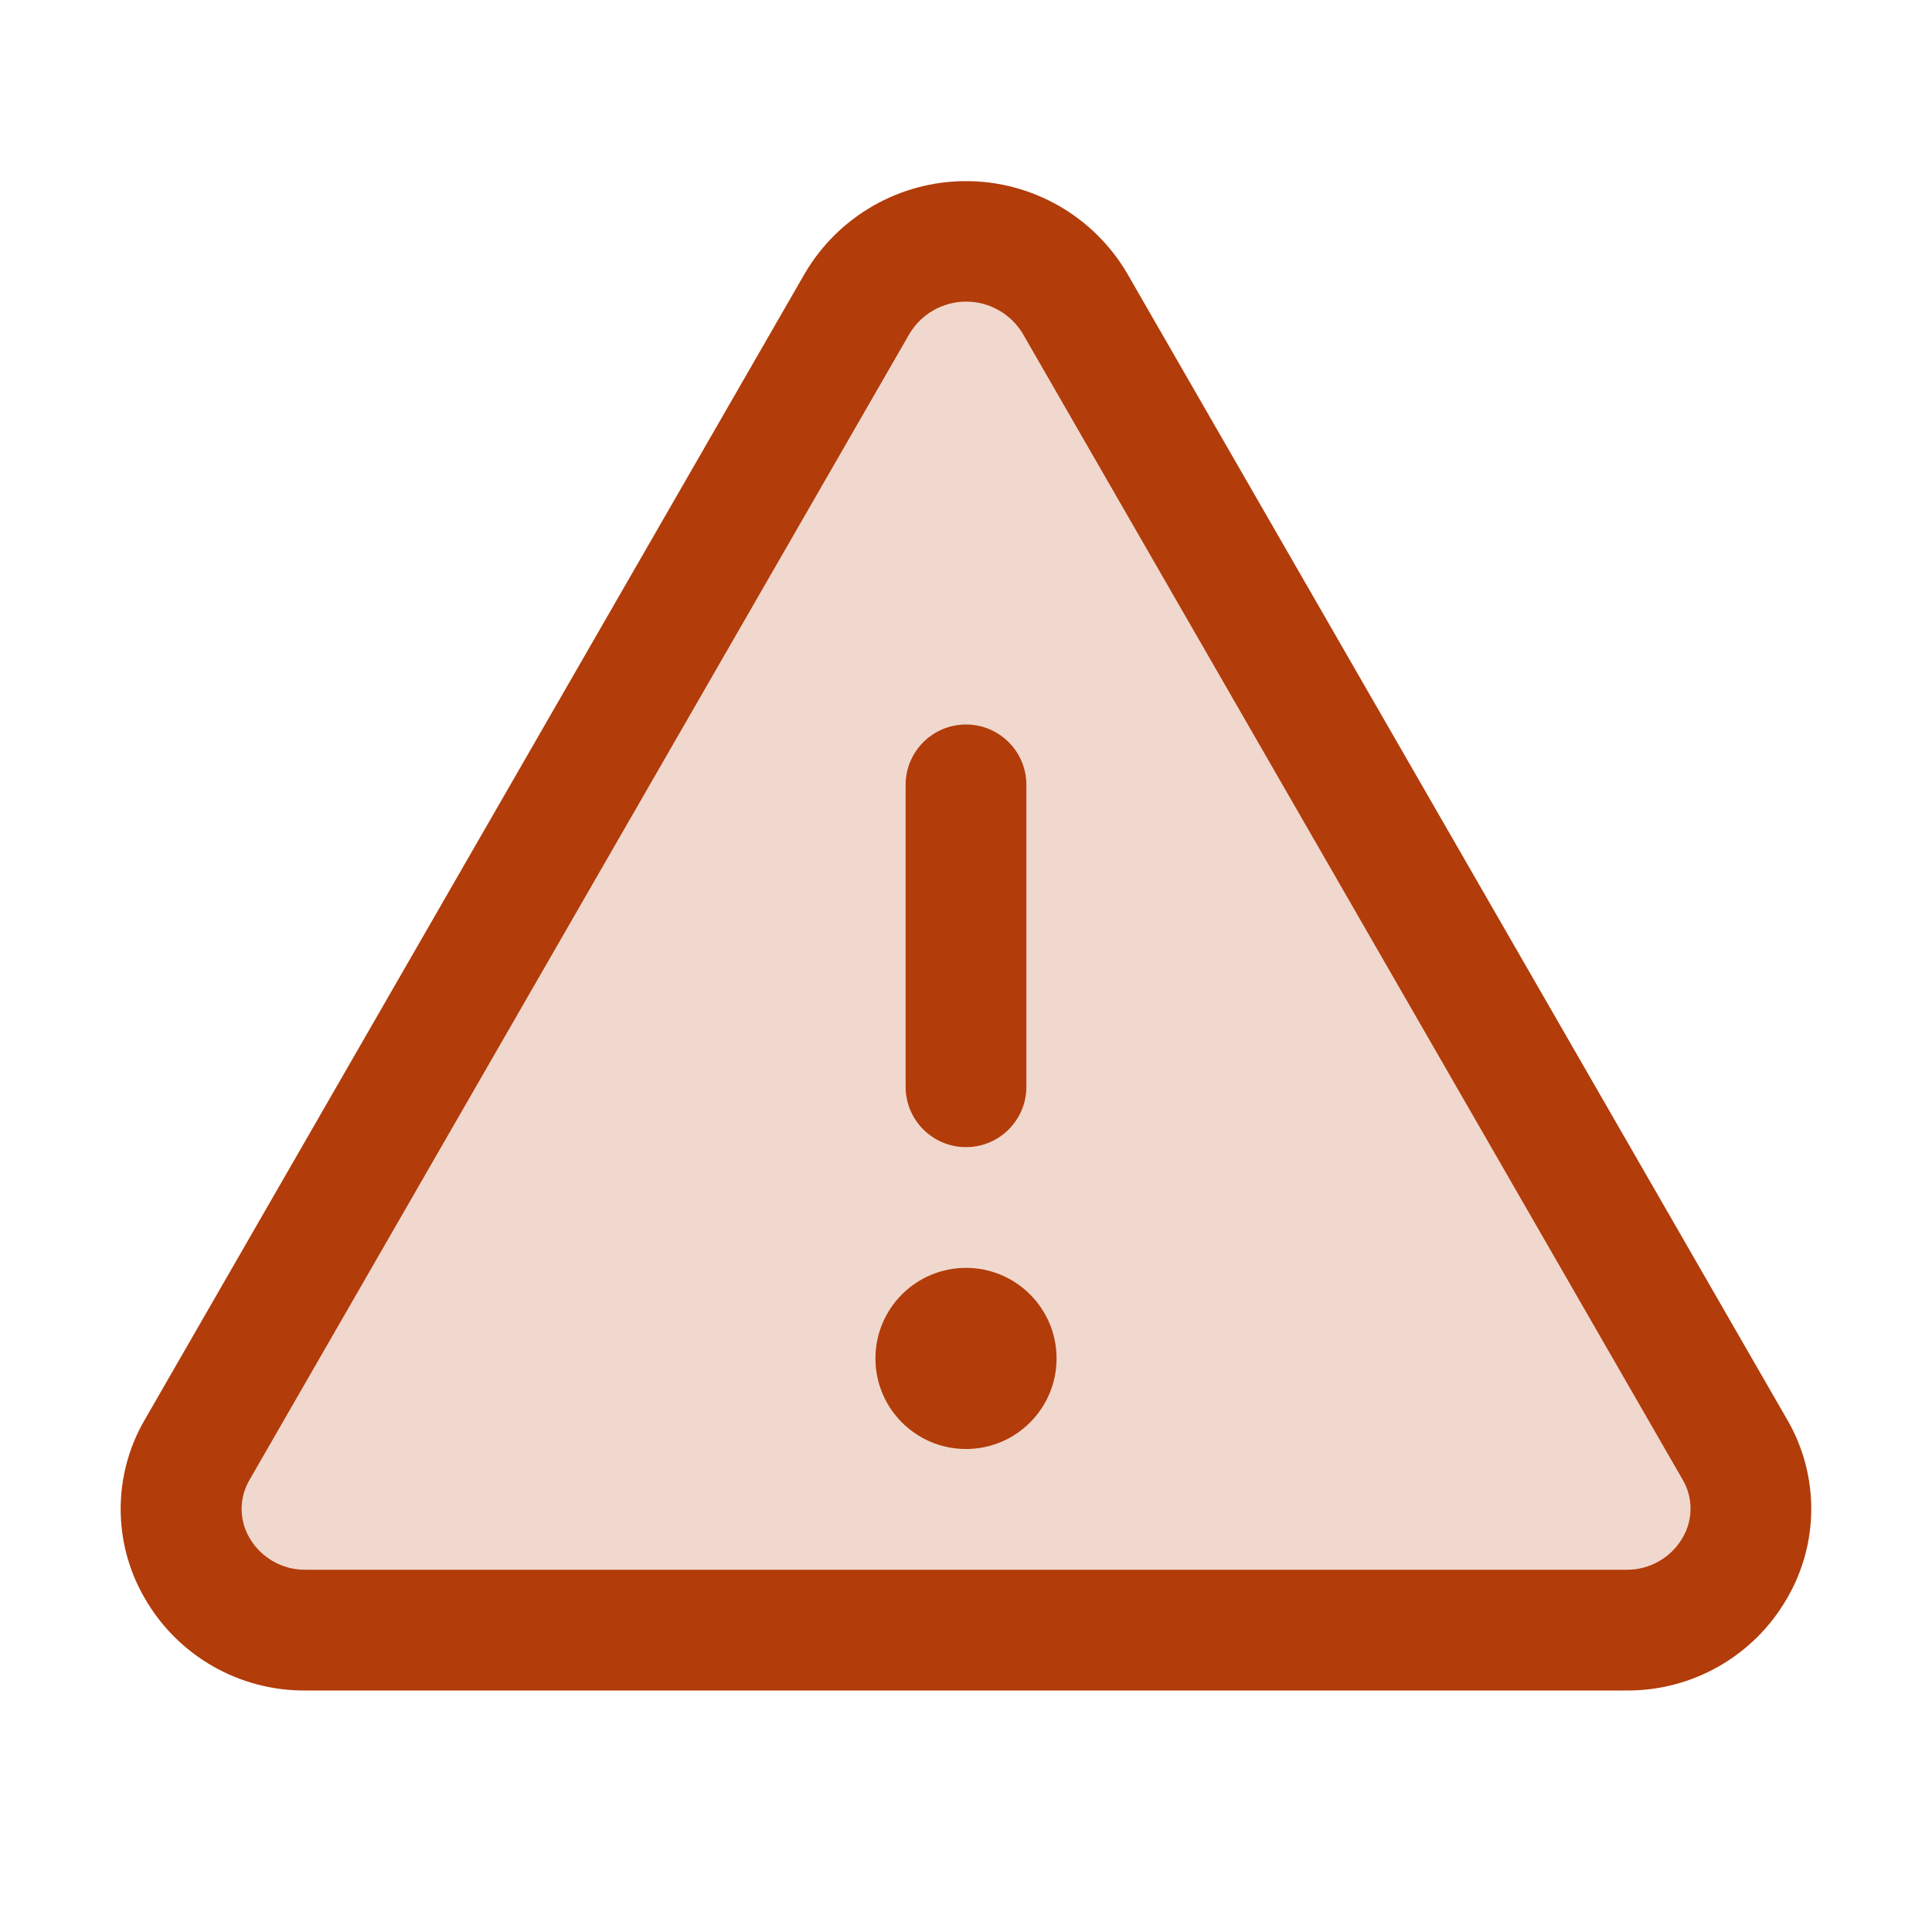
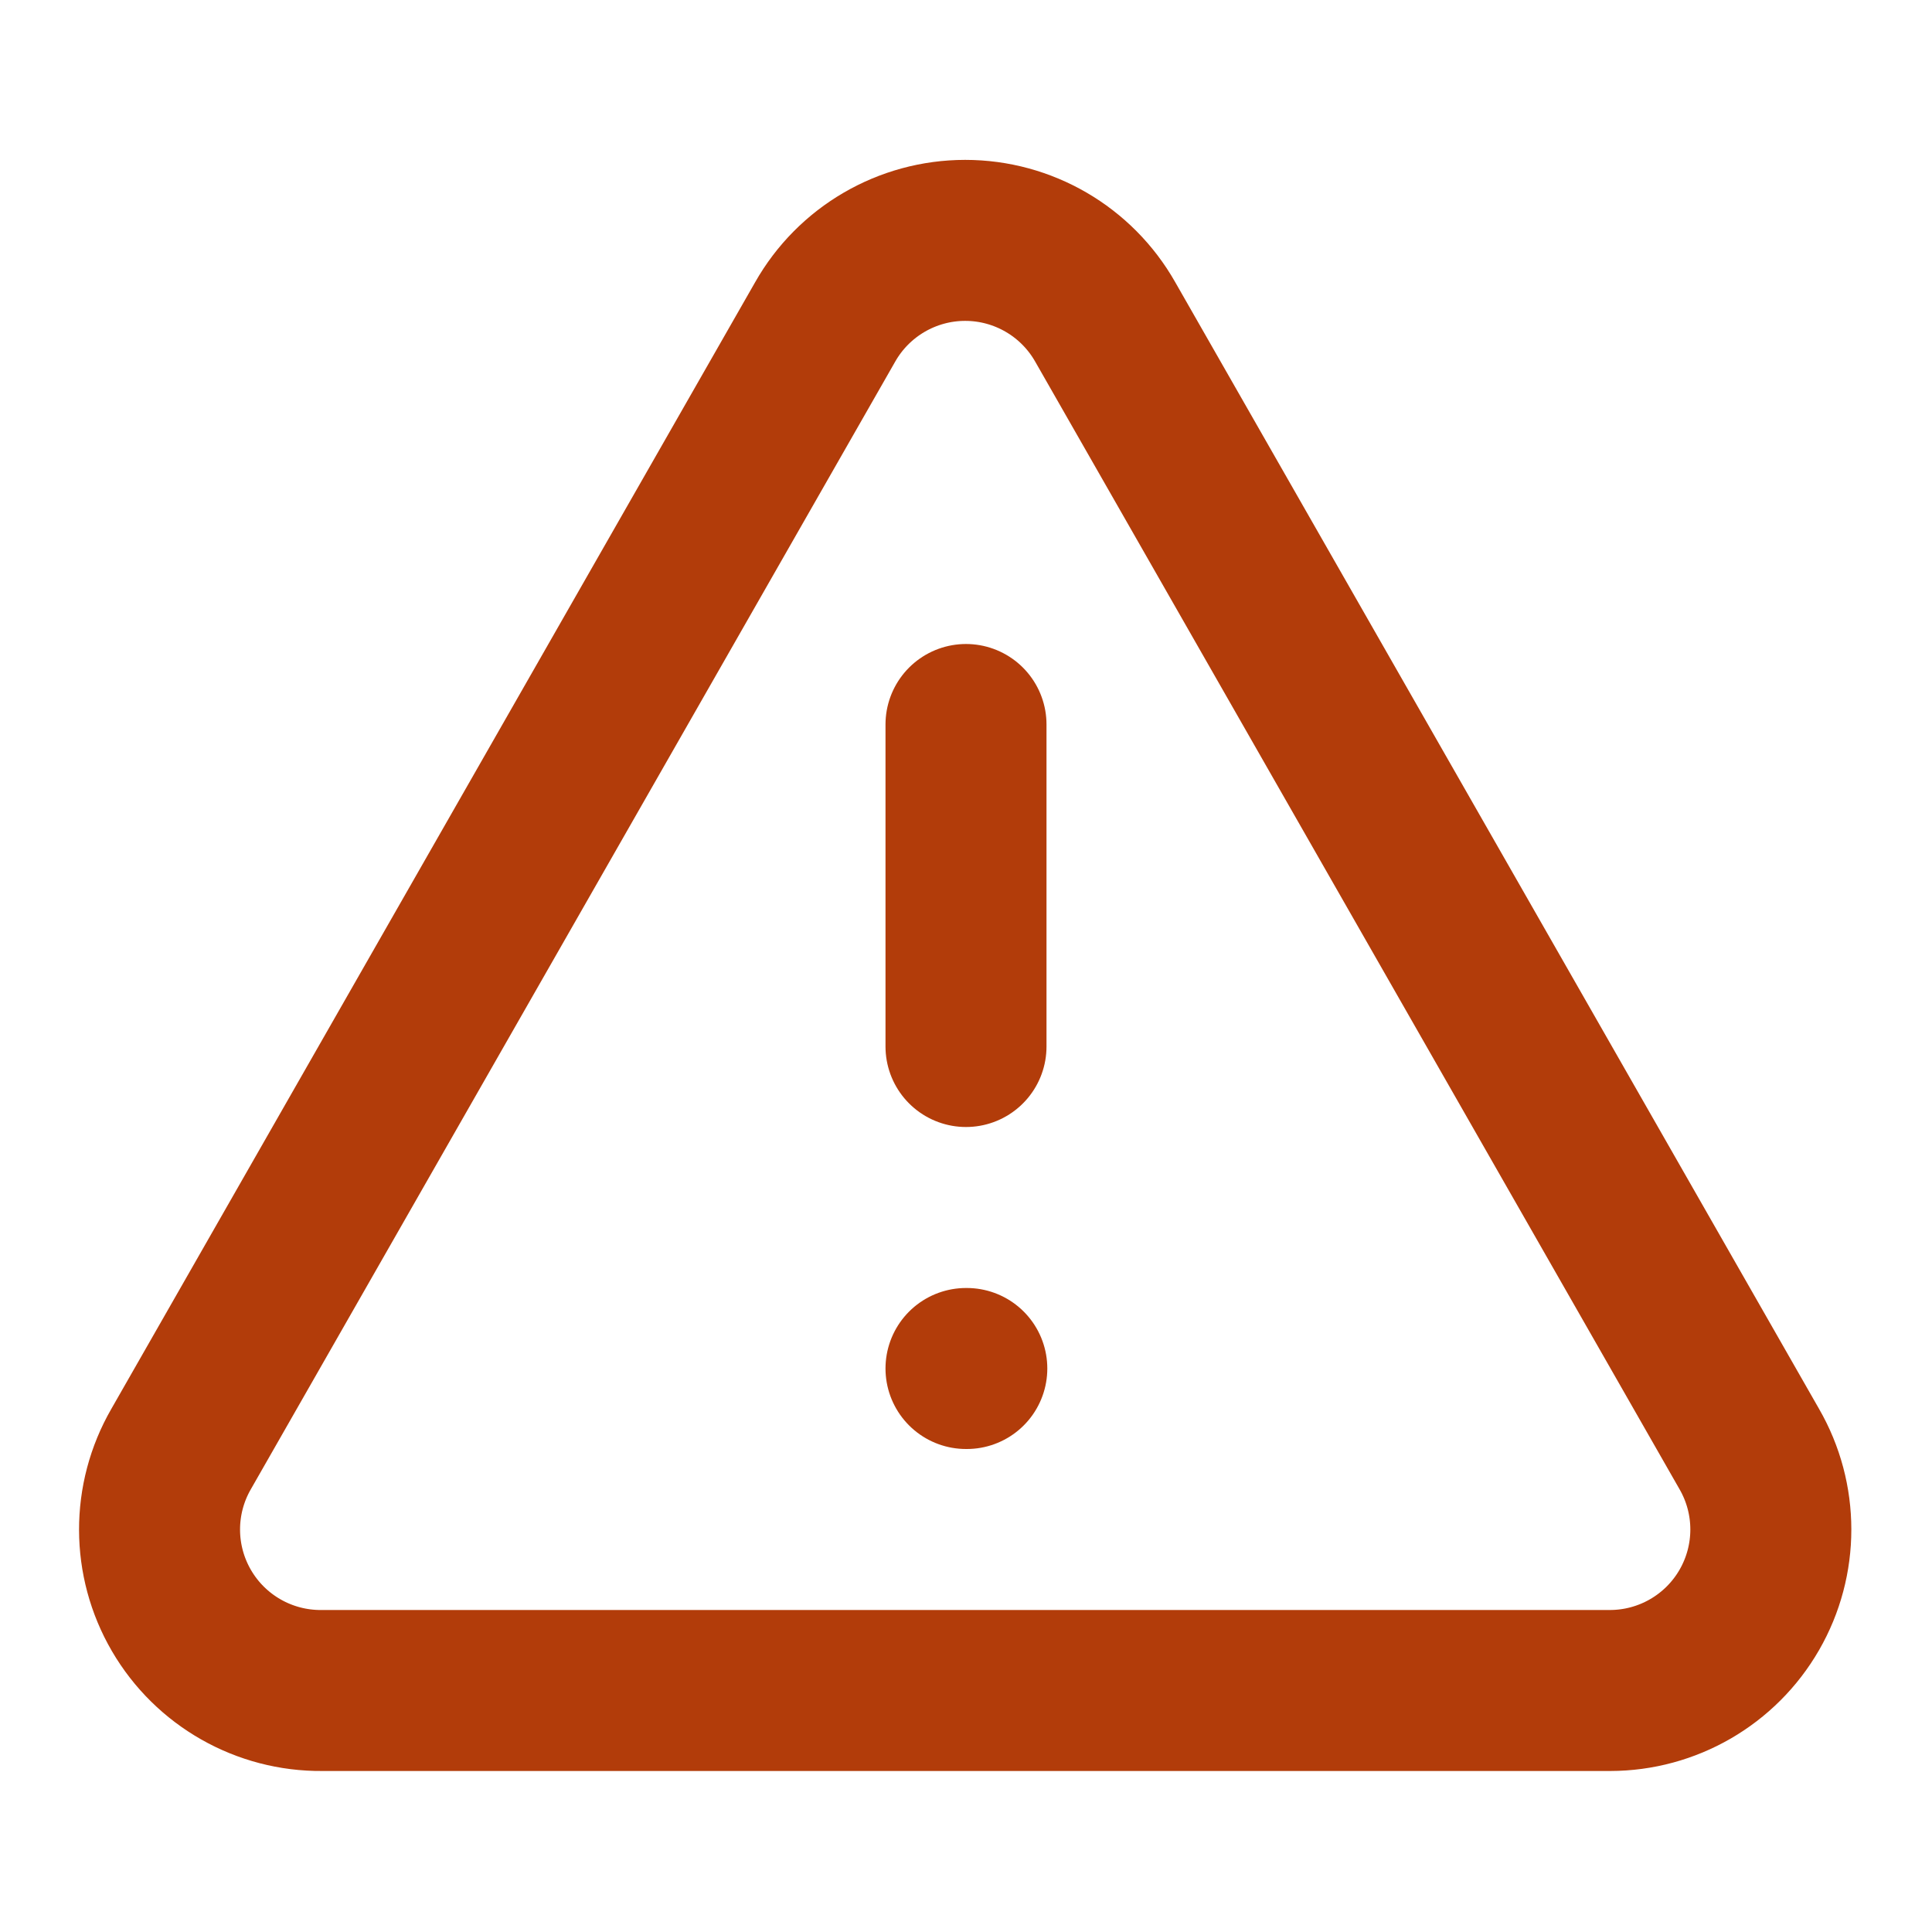
- <svg xmlns="http://www.w3.org/2000/svg" viewBox="0 0 256 256" fill="#b23c0a" width="48" height="48">
-   <path d="M215.46,216H40.54C27.92,216,20,202.79,26.13,192.09L113.59,40.22c6.3-11,22.52-11,28.82,0l87.46,151.87C236,202.79,228.08,216,215.46,216Z" opacity="0.2" />
-   <path d="M236.8,188.09,149.35,36.22h0a24.76,24.76,0,0,0-42.7,0L19.2,188.09a23.51,23.51,0,0,0,0,23.72A24.35,24.35,0,0,0,40.55,224h174.9a24.35,24.35,0,0,0,21.33-12.19A23.51,23.51,0,0,0,236.8,188.09ZM222.93,203.8a8.5,8.5,0,0,1-7.48,4.2H40.55a8.5,8.5,0,0,1-7.48-4.2,7.59,7.59,0,0,1,0-7.72L120.52,44.21a8.75,8.75,0,0,1,15,0l87.45,151.87A7.59,7.59,0,0,1,222.93,203.8ZM120,144V104a8,8,0,0,1,16,0v40a8,8,0,0,1-16,0Zm20,36a12,12,0,1,1-12-12A12,12,0,0,1,140,180Z" />
+ <svg xmlns="http://www.w3.org/2000/svg" width="48" height="48" viewBox="0 0 24 24" fill="none" stroke="#b23c0a" stroke-width="2" stroke-linecap="round" stroke-linejoin="round">
+   <path d="m21.73 18-8-14a2 2 0 0 0-3.48 0l-8 14A2 2 0 0 0 4 21h16a2 2 0 0 0 1.73-3" />
+   <path d="M12 9v4" />
+   <path d="M12 17h.01" />
</svg>
